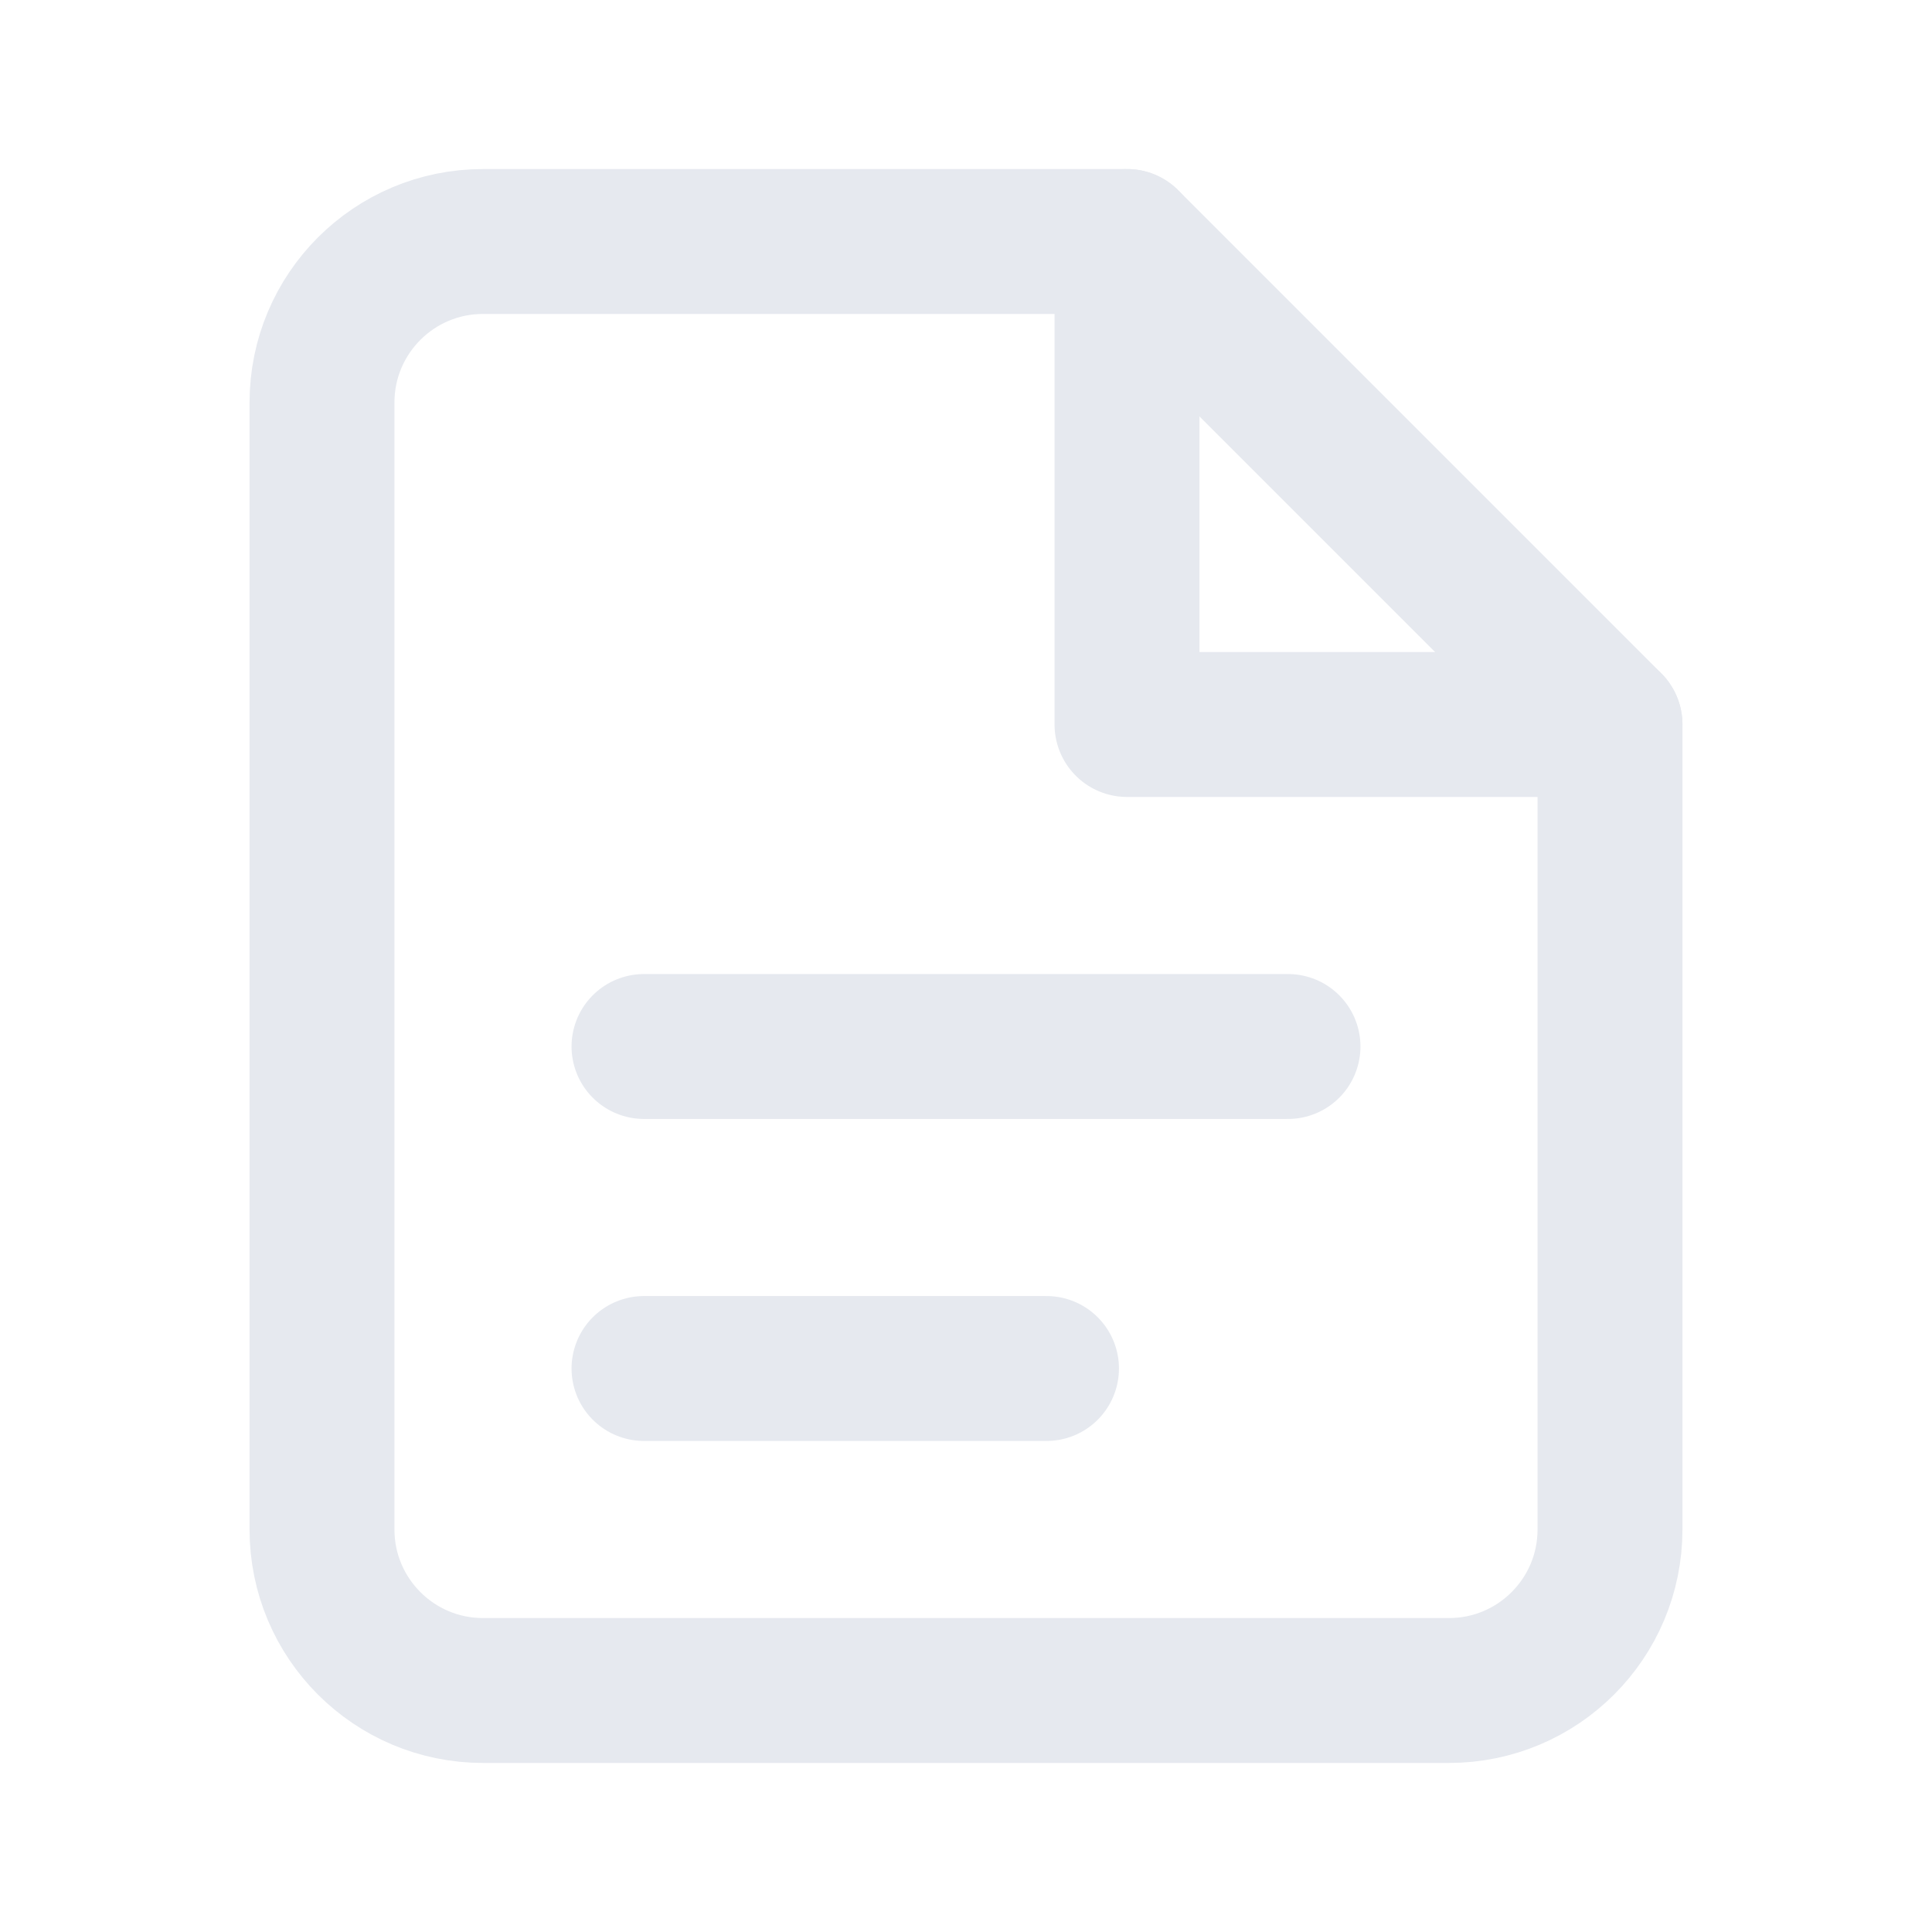
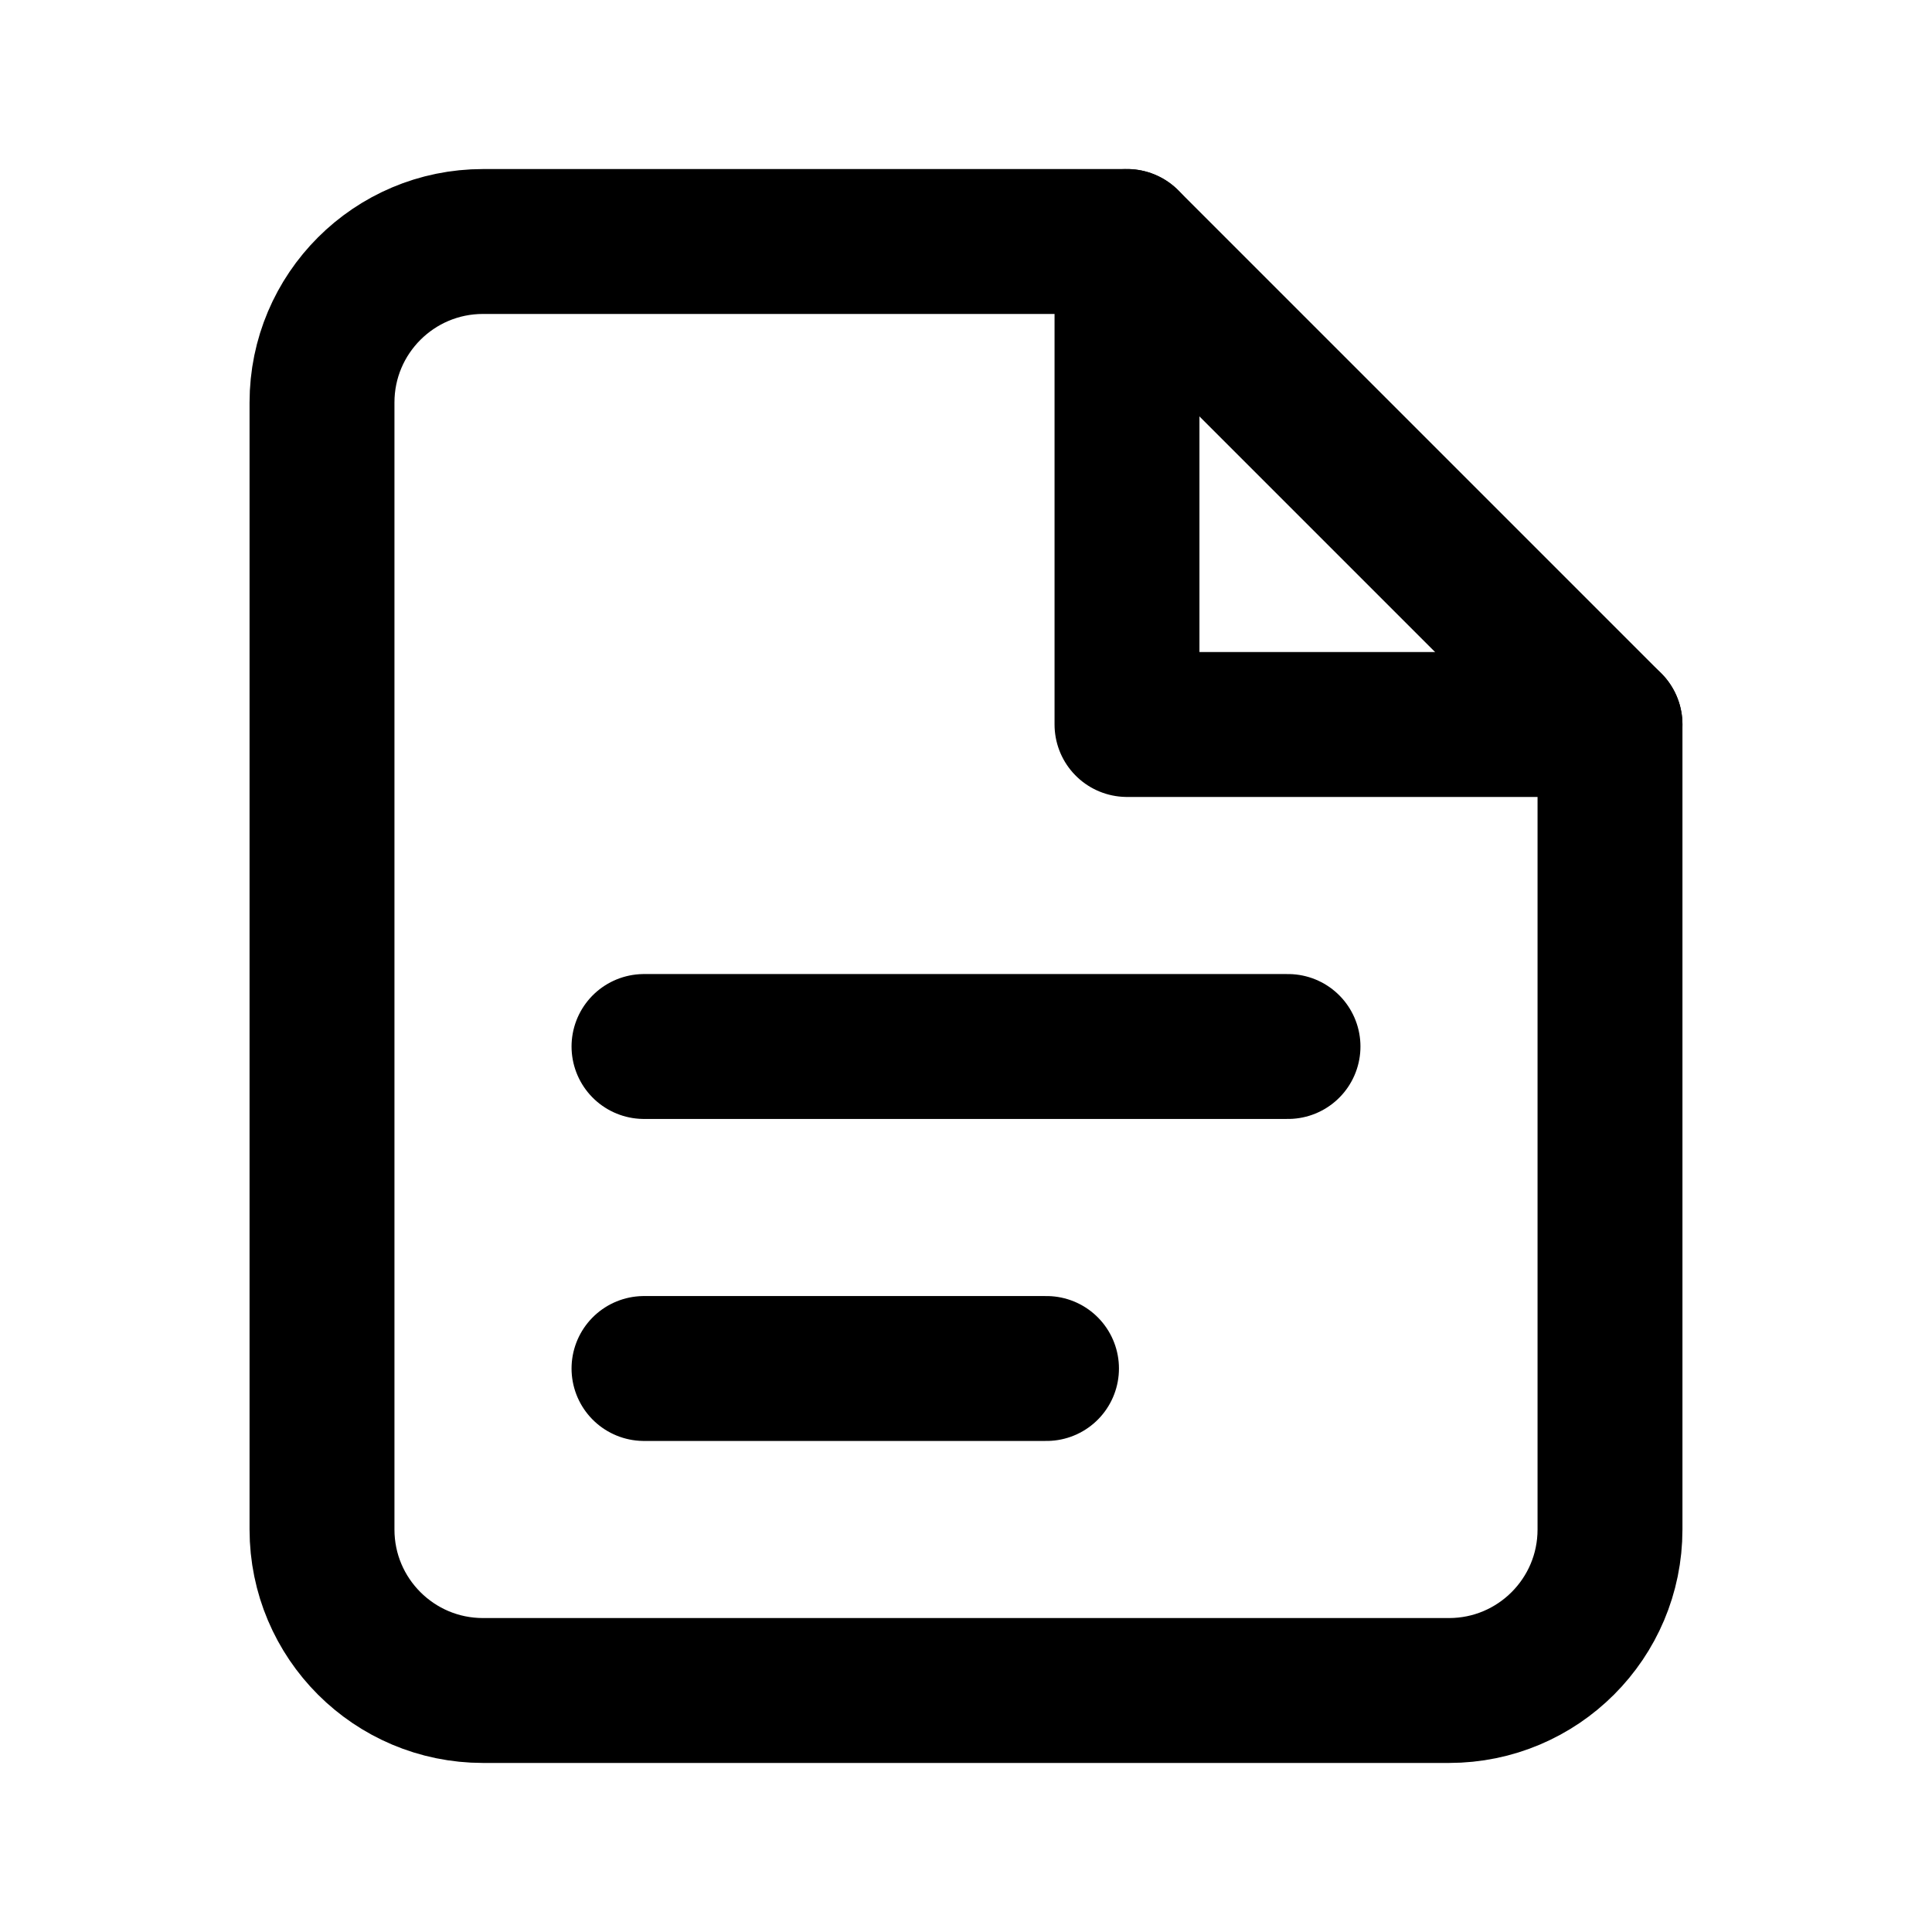
- <svg xmlns="http://www.w3.org/2000/svg" viewBox="0 0 24 24" fill="none" stroke="#E6E9EF" stroke-width="1.8" stroke-linecap="round" stroke-linejoin="round">
+ <svg xmlns="http://www.w3.org/2000/svg" viewBox="0 0 24 24" fill="none" stroke="currentColor" stroke-width="1.8" stroke-linecap="round" stroke-linejoin="round">
  <path d="M14 3H6a2 2 0 0 0-2 2v14a2 2 0 0 0 2 2h12a2 2 0 0 0 2-2V9z" />
  <path d="M14 3v6h6" />
  <path d="M8 13h8M8 17h5" />
</svg>
